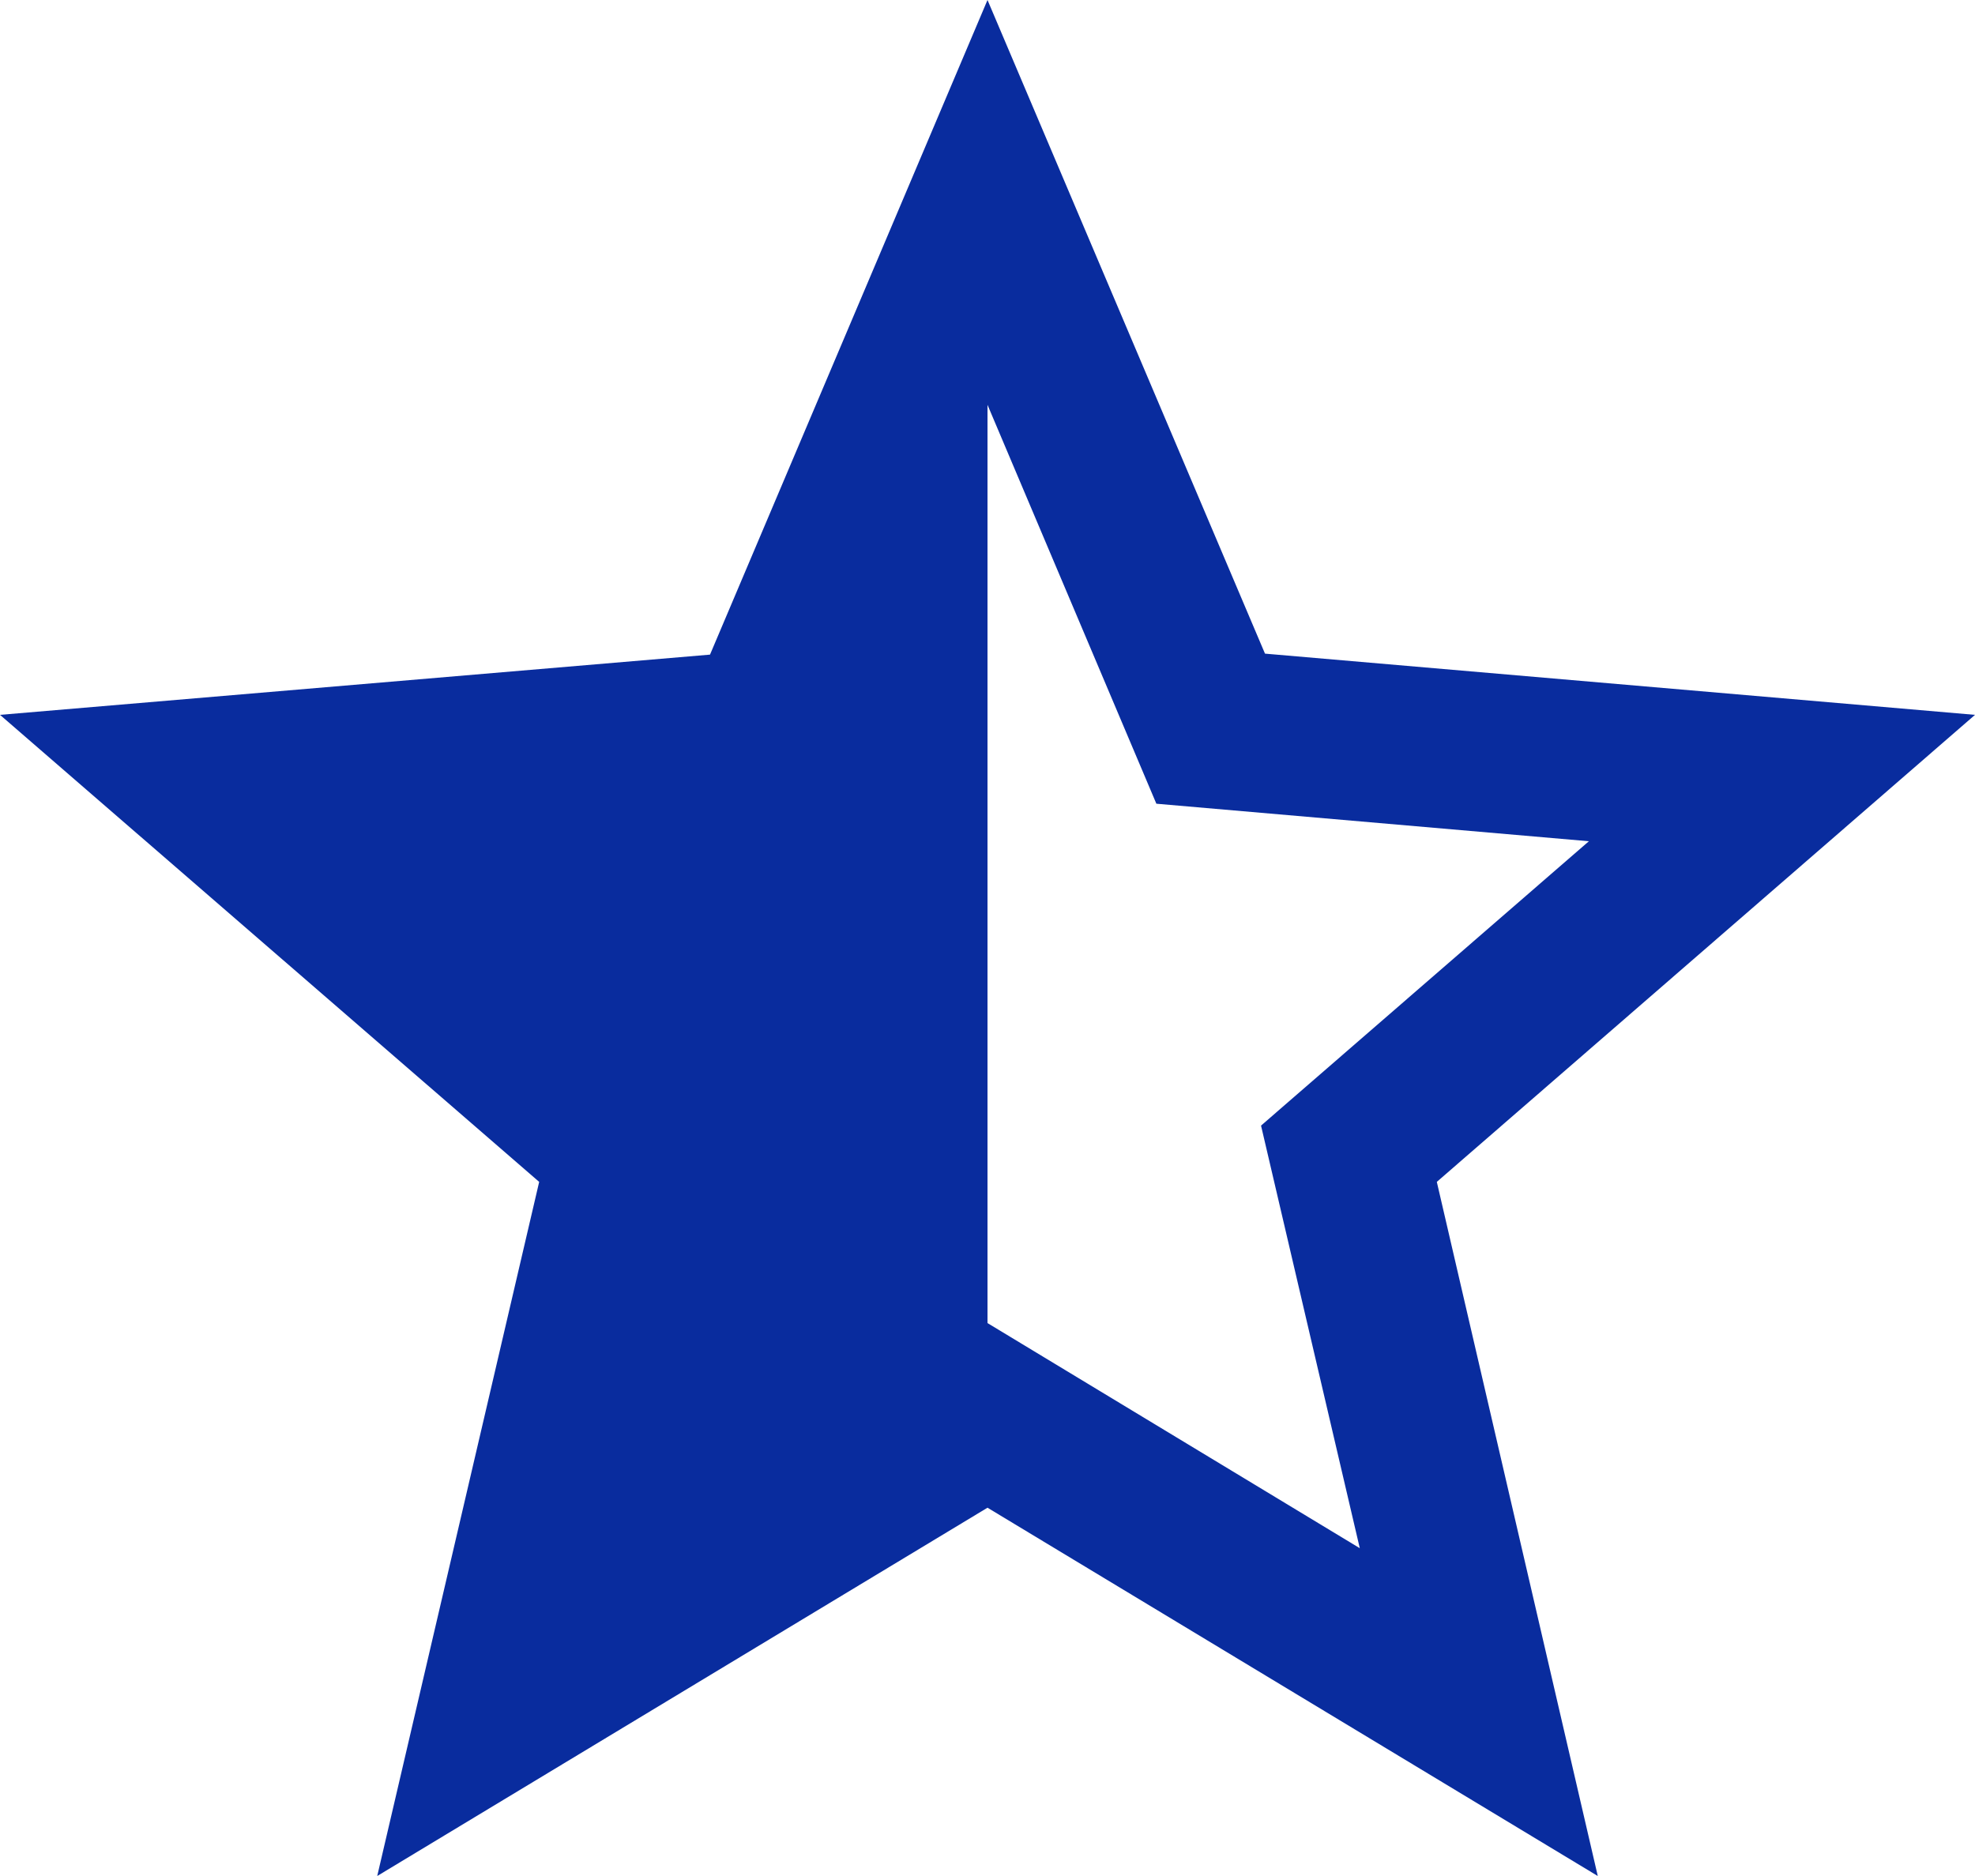
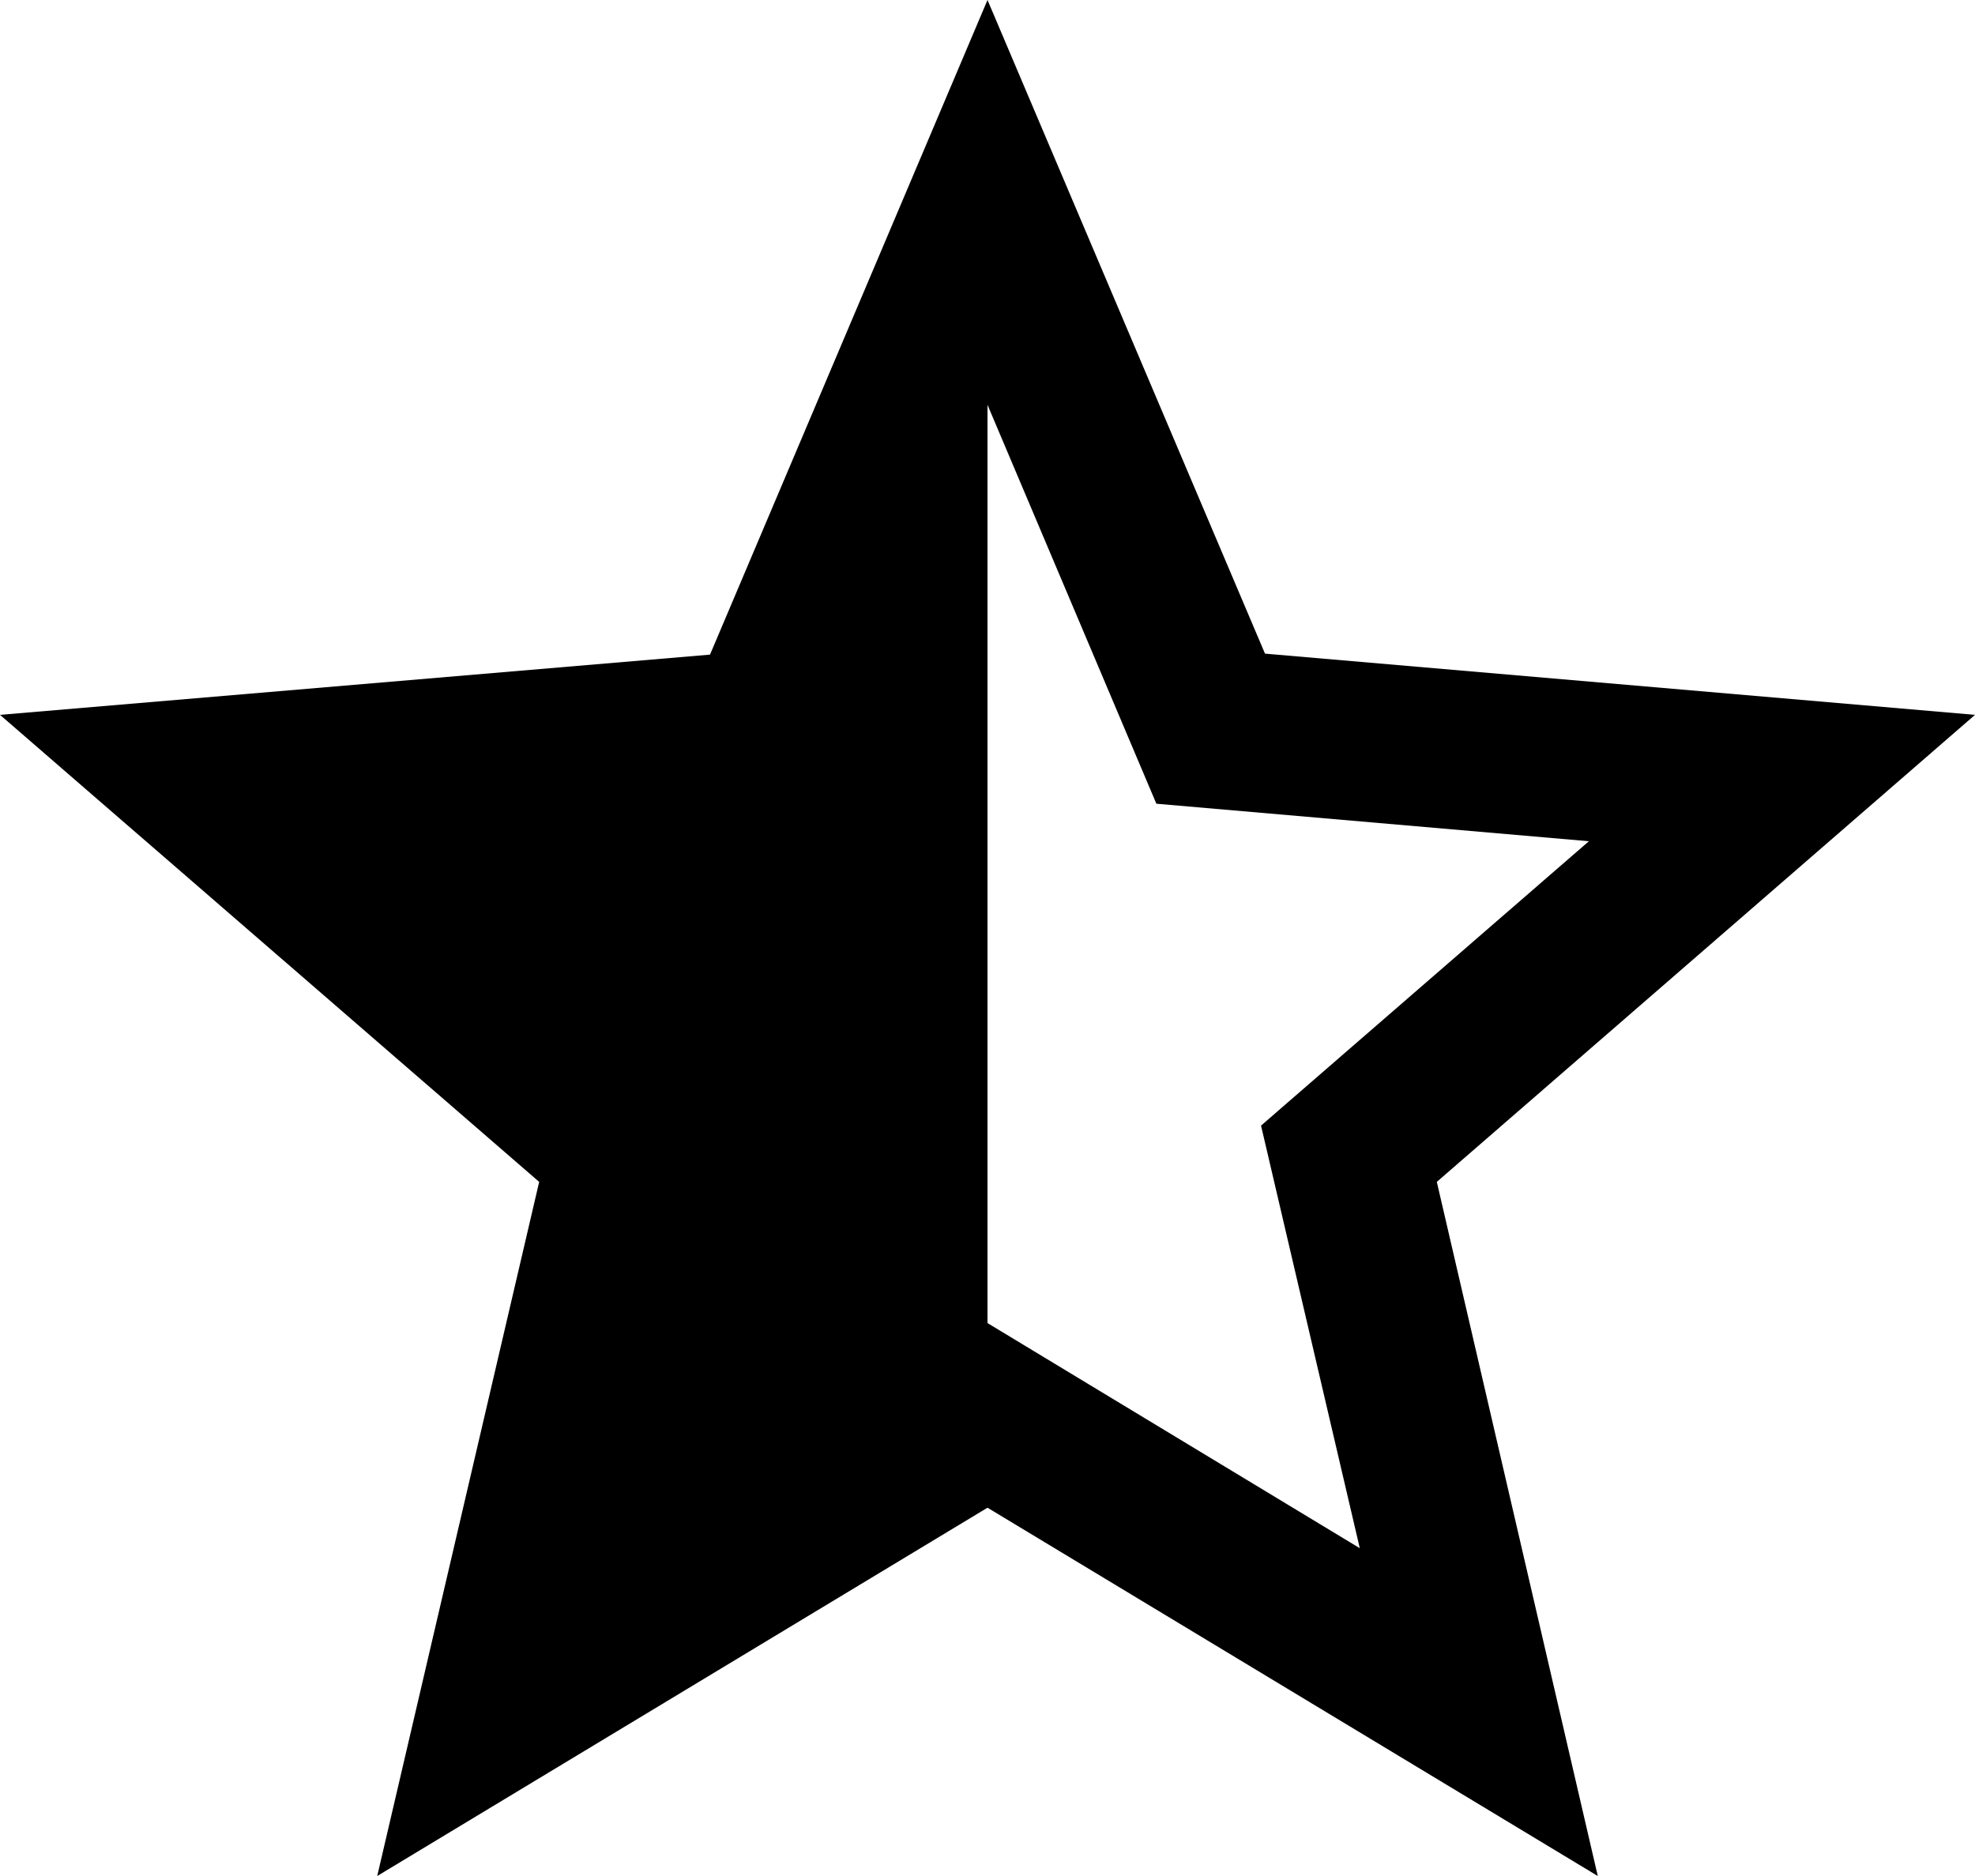
<svg xmlns="http://www.w3.org/2000/svg" width="20" height="19" viewBox="0 0 20 19" fill="none">
-   <path d="M20 7.24L12.81 6.62L10 0L7.19 6.63L0 7.24L5.46 11.97L3.82 19L10 15.27L16.18 19L14.55 11.97L20 7.24ZM10 13.4V4.1L11.71 8.14L16.09 8.52L12.77 11.4L13.77 15.68L10 13.4Z" fill="#092C9E" />
+   <path d="M20 7.24L12.81 6.62L10 0L7.19 6.63L0 7.24L5.46 11.97L3.82 19L10 15.27L16.18 19L14.55 11.97L20 7.24ZM10 13.4V4.1L11.71 8.14L16.09 8.52L12.77 11.4L13.77 15.68L10 13.4Z" fill="currentColor" />
</svg>
